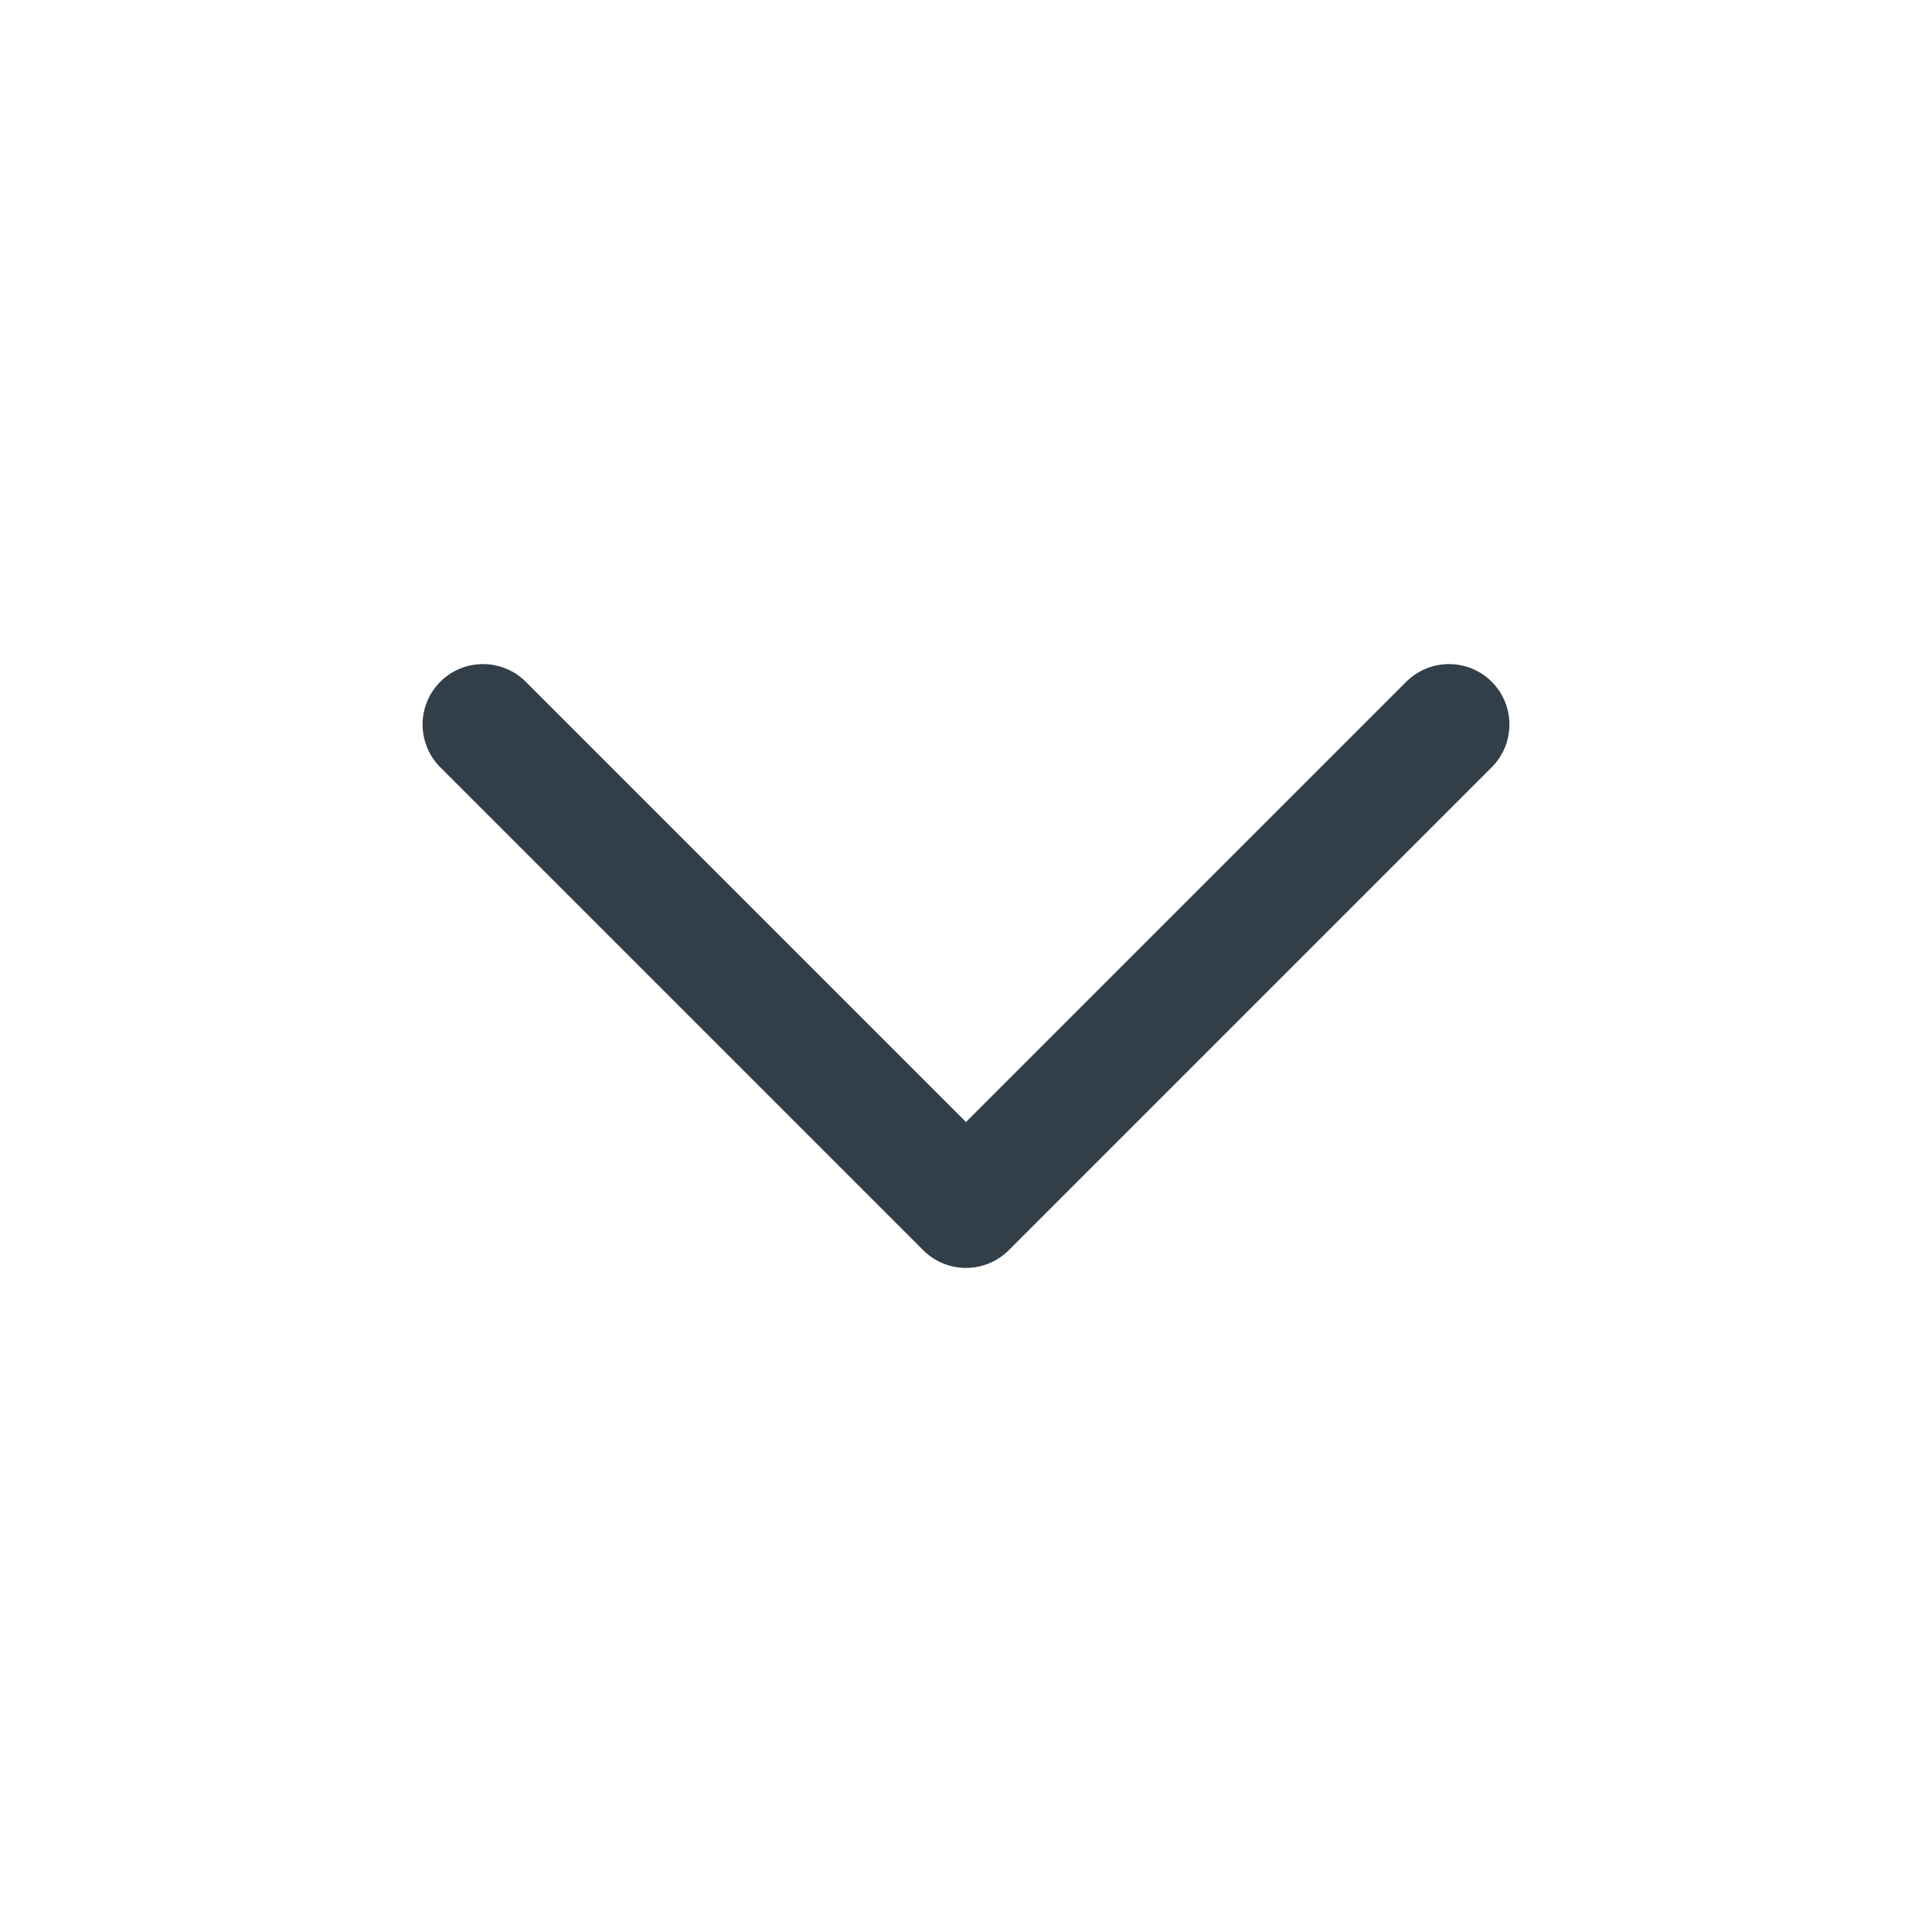
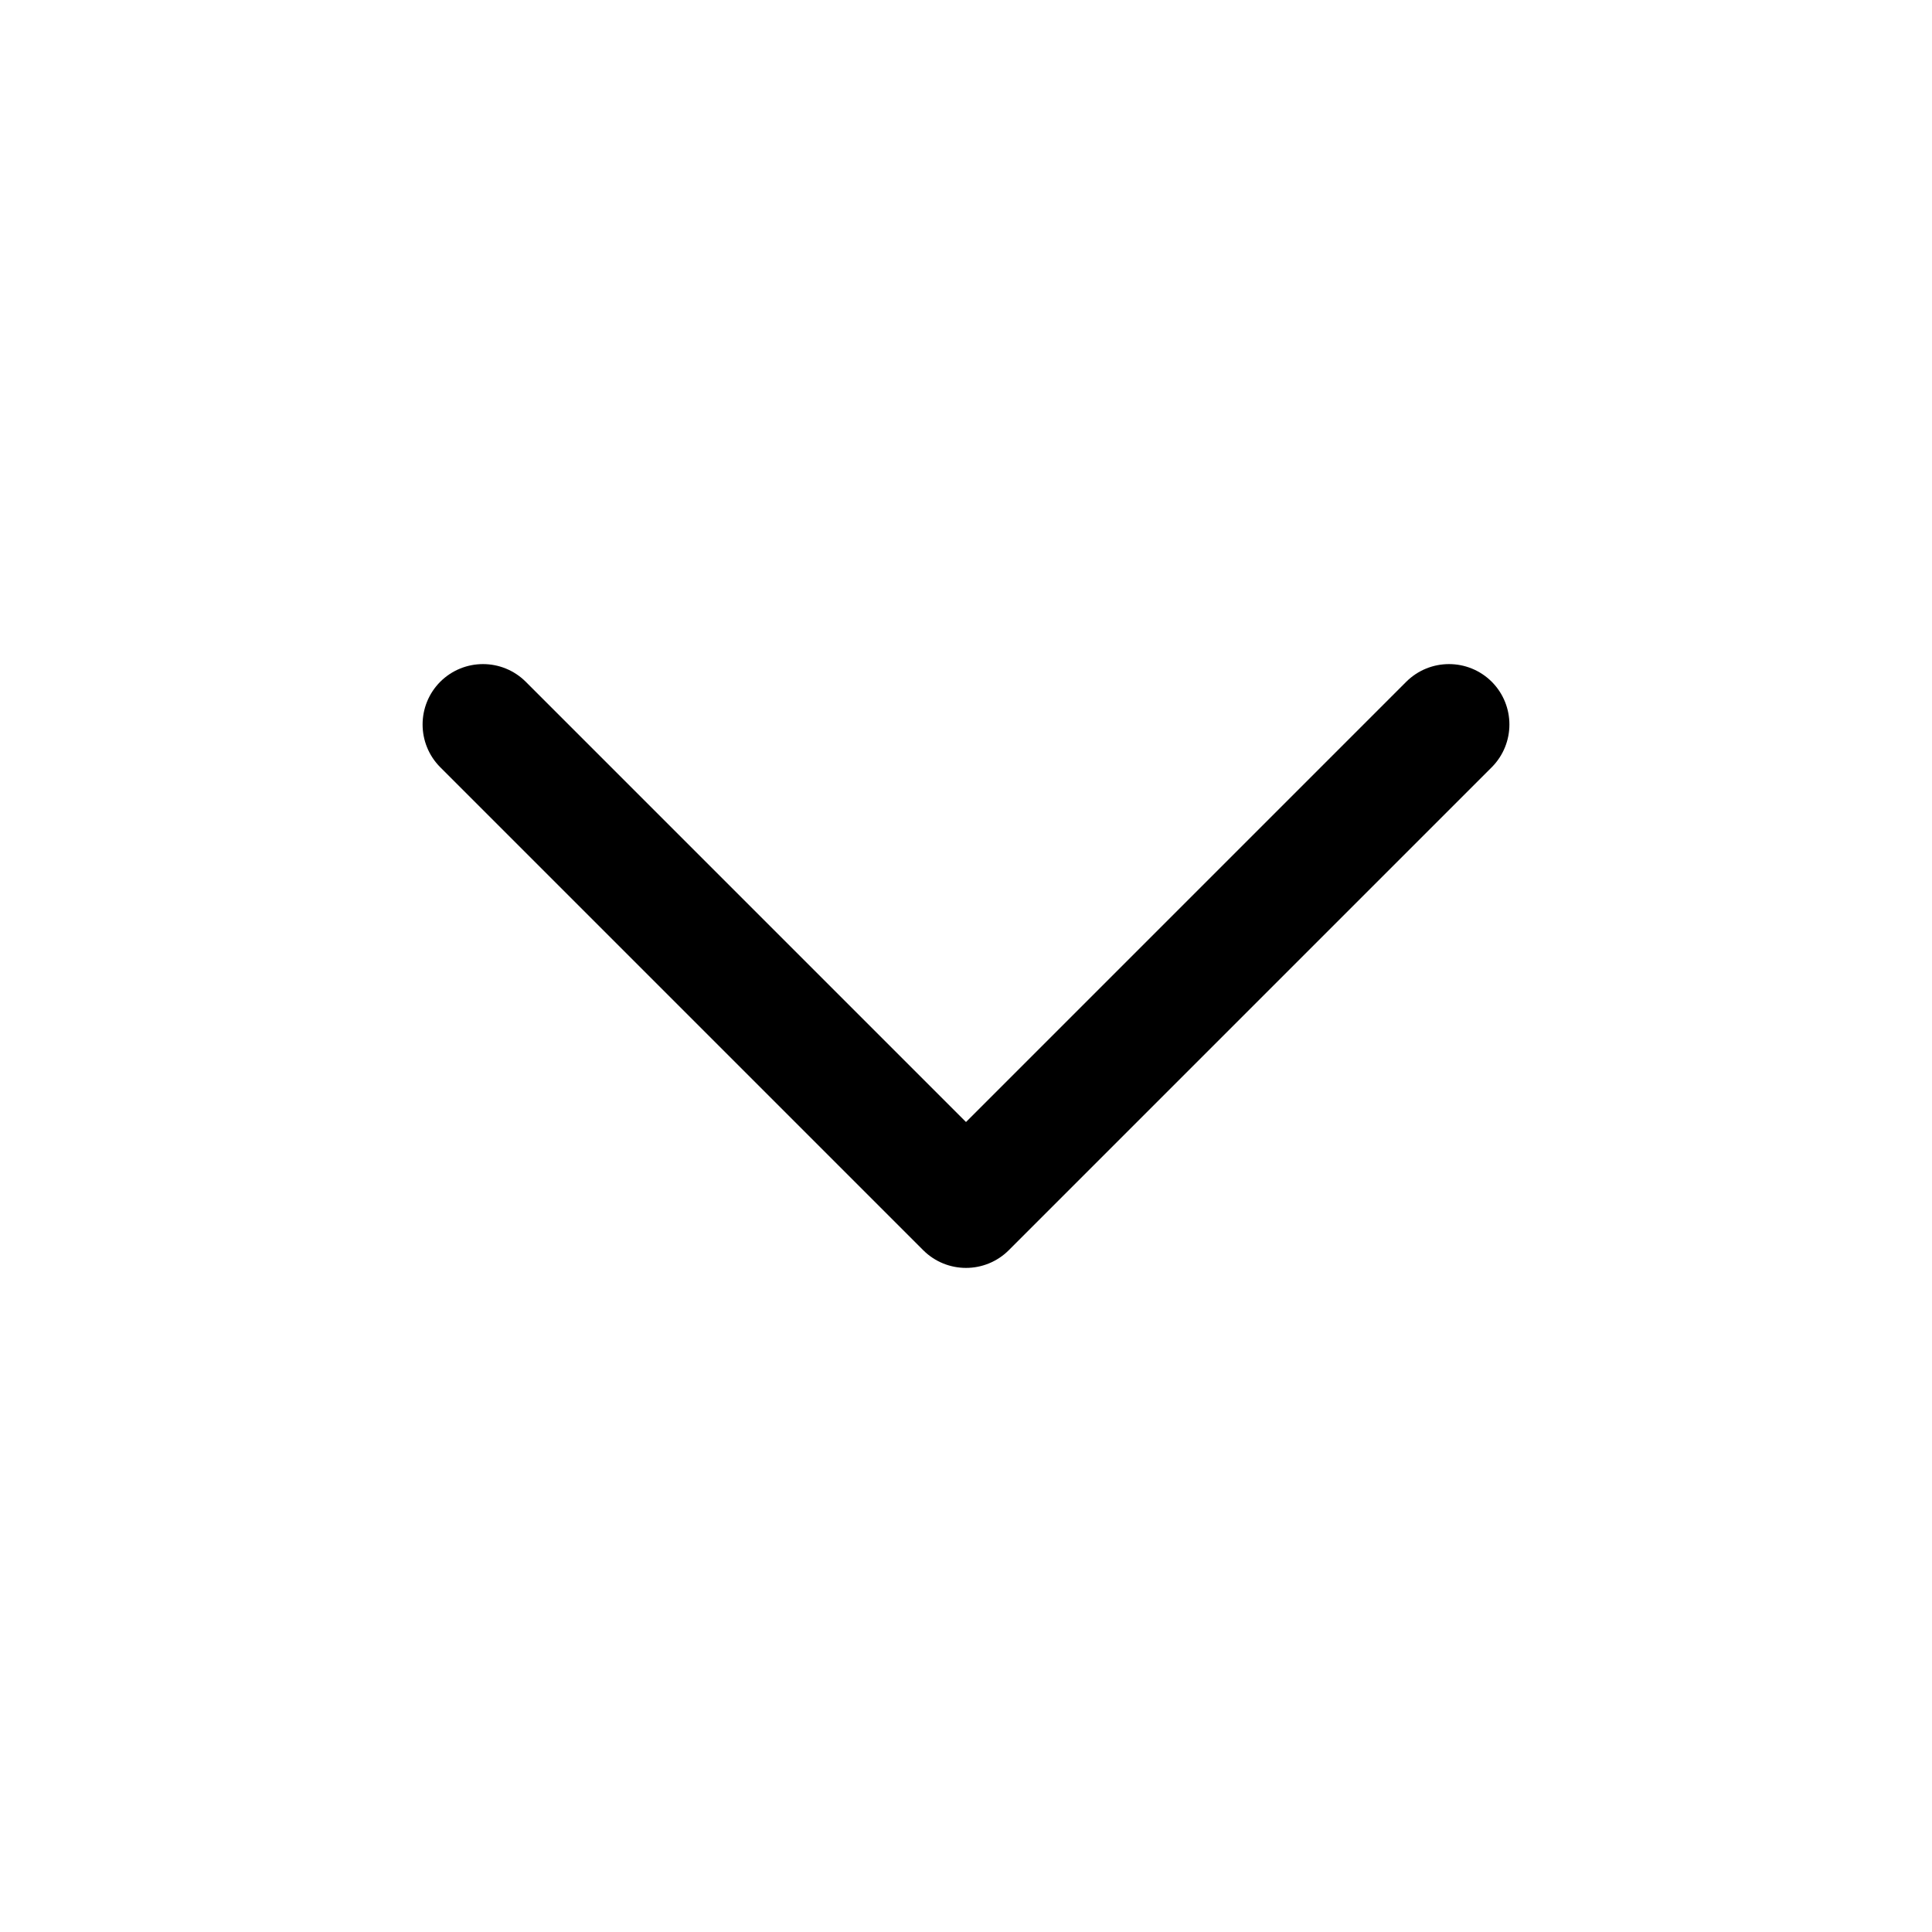
<svg xmlns="http://www.w3.org/2000/svg" width="16" height="16" viewBox="0 0 16 16" fill="none">
-   <path d="M4.354 5.646C4.158 5.451 3.842 5.451 3.646 5.646C3.451 5.842 3.451 6.158 3.646 6.354L4.354 5.646ZM12.354 6.354C12.549 6.158 12.549 5.842 12.354 5.646C12.158 5.451 11.842 5.451 11.646 5.646L12.354 6.354ZM8 10L7.646 10.354C7.842 10.549 8.158 10.549 8.354 10.354L8 10ZM11.646 5.646L7.646 9.646L8.354 10.354L12.354 6.354L11.646 5.646ZM8.354 9.646L4.354 5.646L3.646 6.354L7.646 10.354L8.354 9.646Z" fill="#323E48" />
+   <path d="M4.354 5.646C4.158 5.451 3.842 5.451 3.646 5.646C3.451 5.842 3.451 6.158 3.646 6.354L4.354 5.646ZM12.354 6.354C12.549 6.158 12.549 5.842 12.354 5.646C12.158 5.451 11.842 5.451 11.646 5.646L12.354 6.354ZM8 10L7.646 10.354C7.842 10.549 8.158 10.549 8.354 10.354L8 10ZM11.646 5.646L7.646 9.646L8.354 10.354L12.354 6.354L11.646 5.646ZM8.354 9.646L4.354 5.646L3.646 6.354L7.646 10.354L8.354 9.646Z" fill="currentColor" />
</svg>
